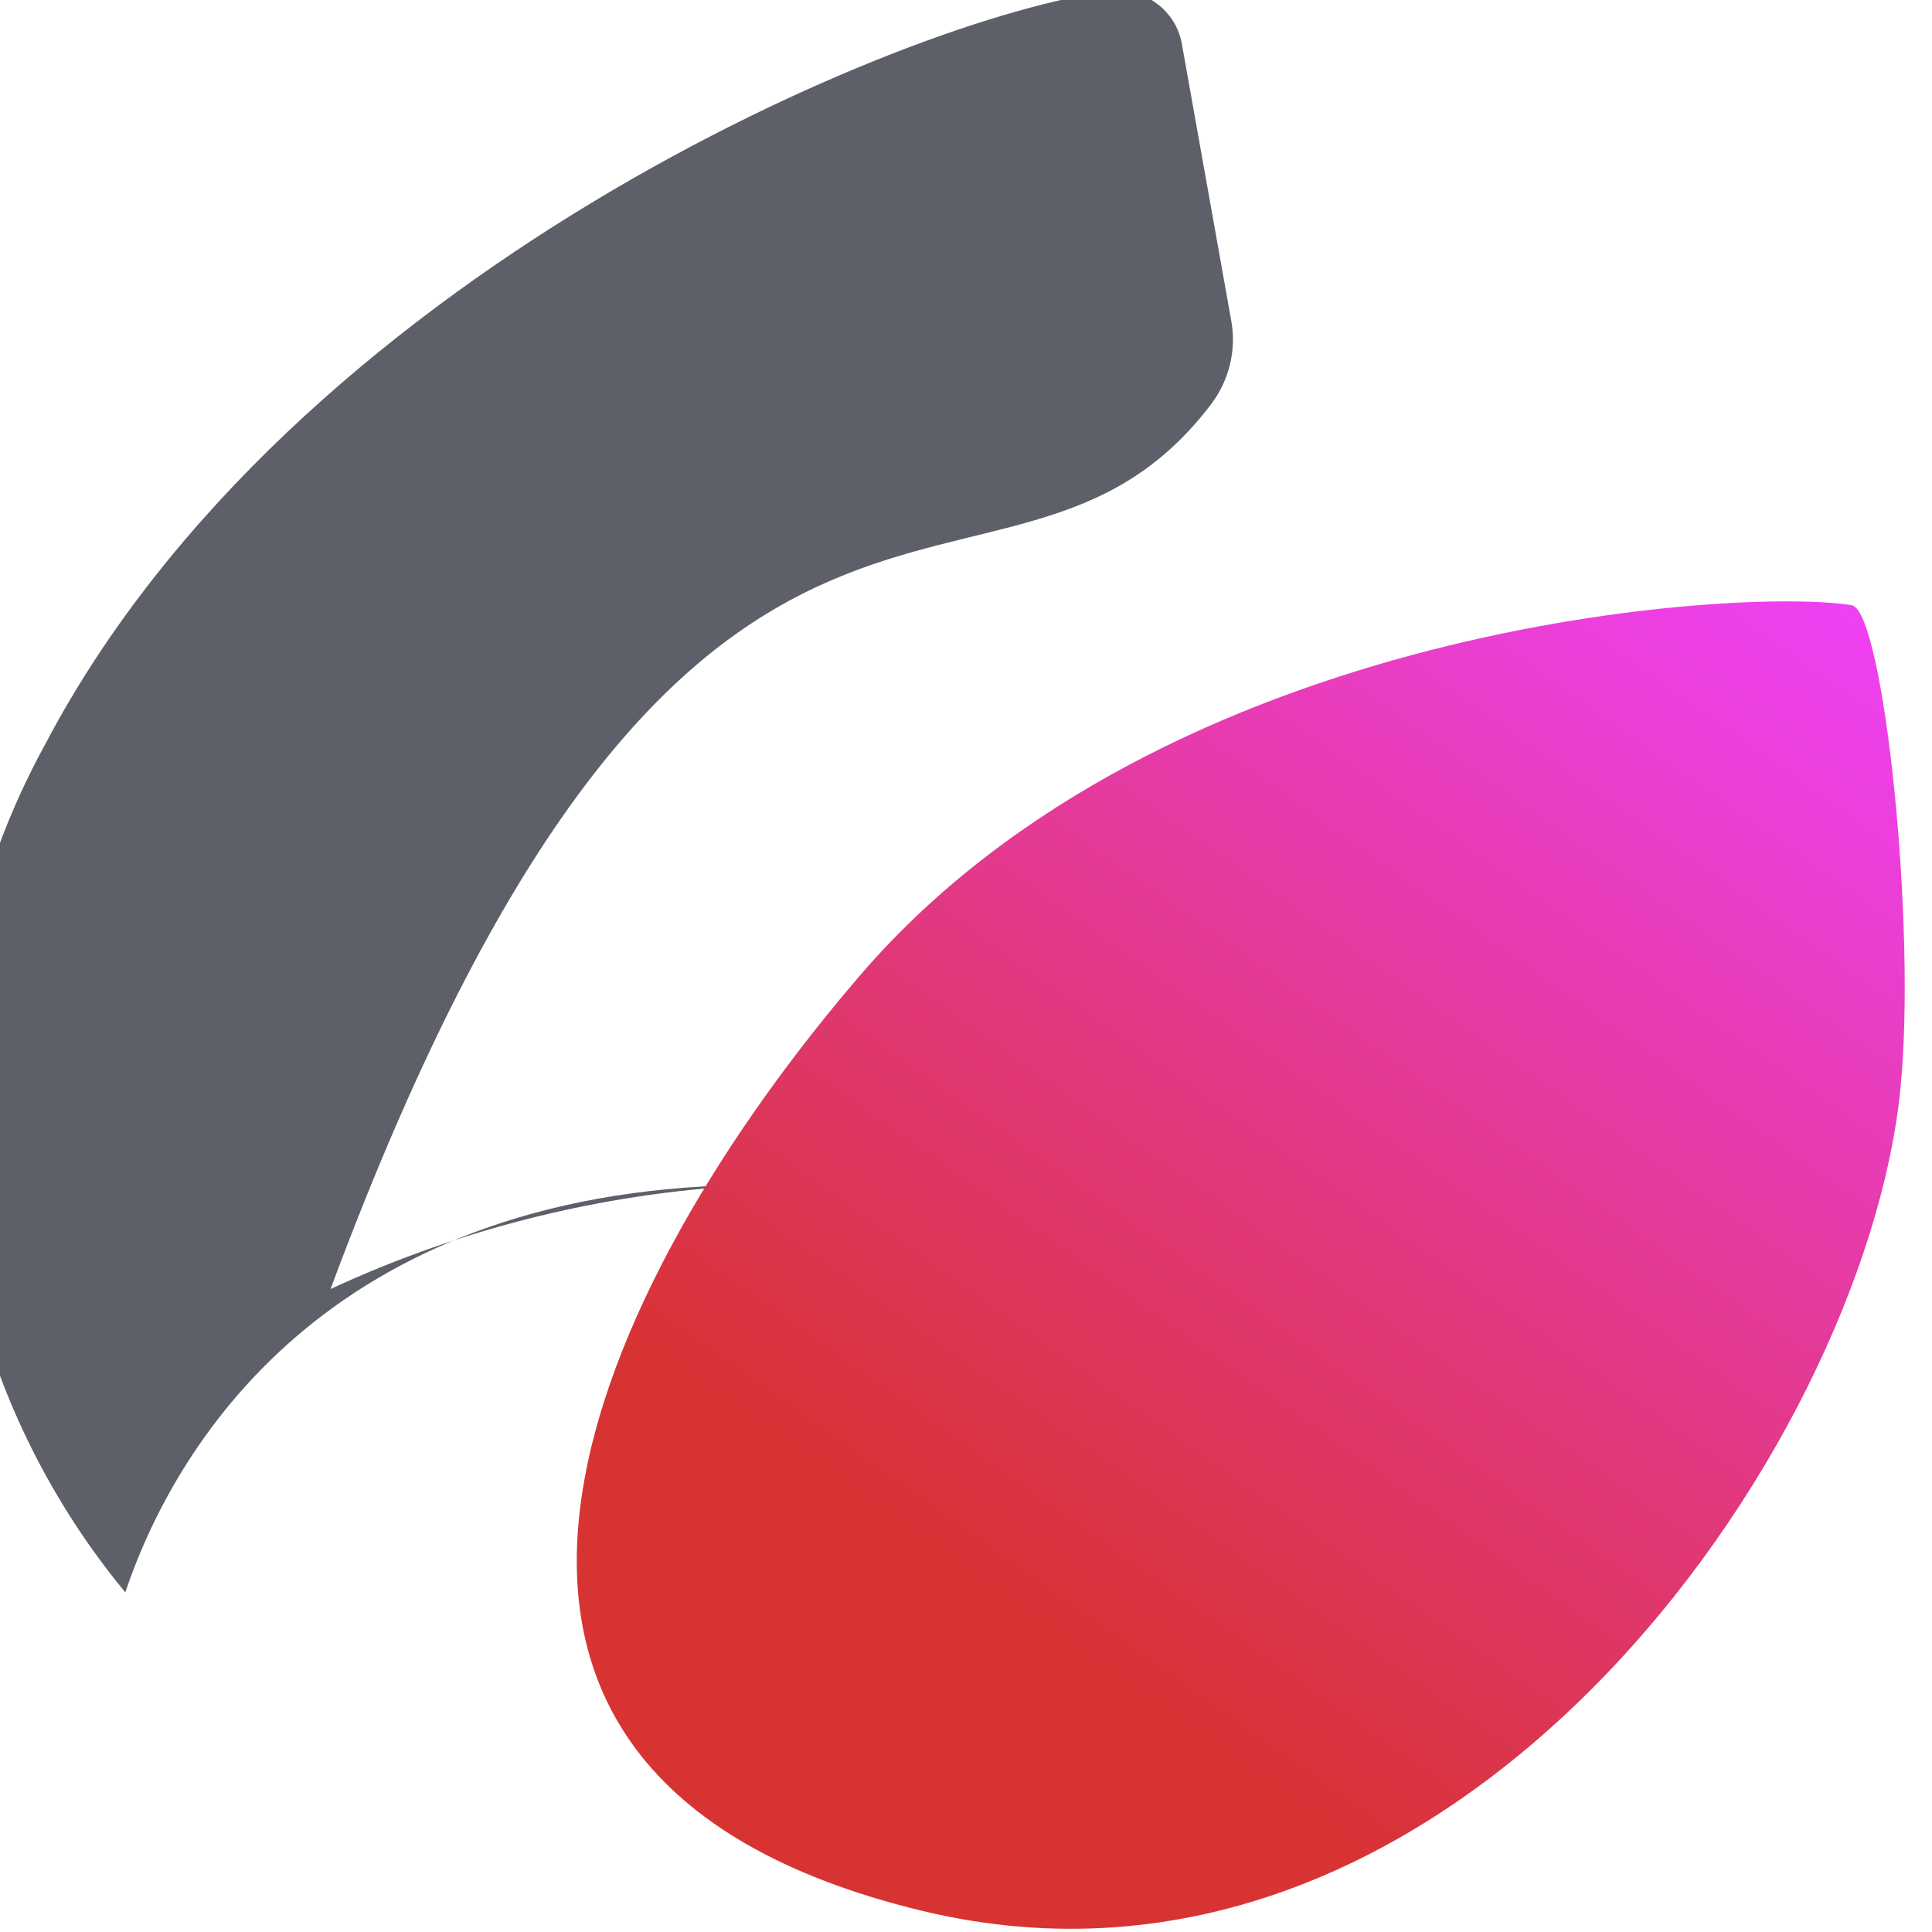
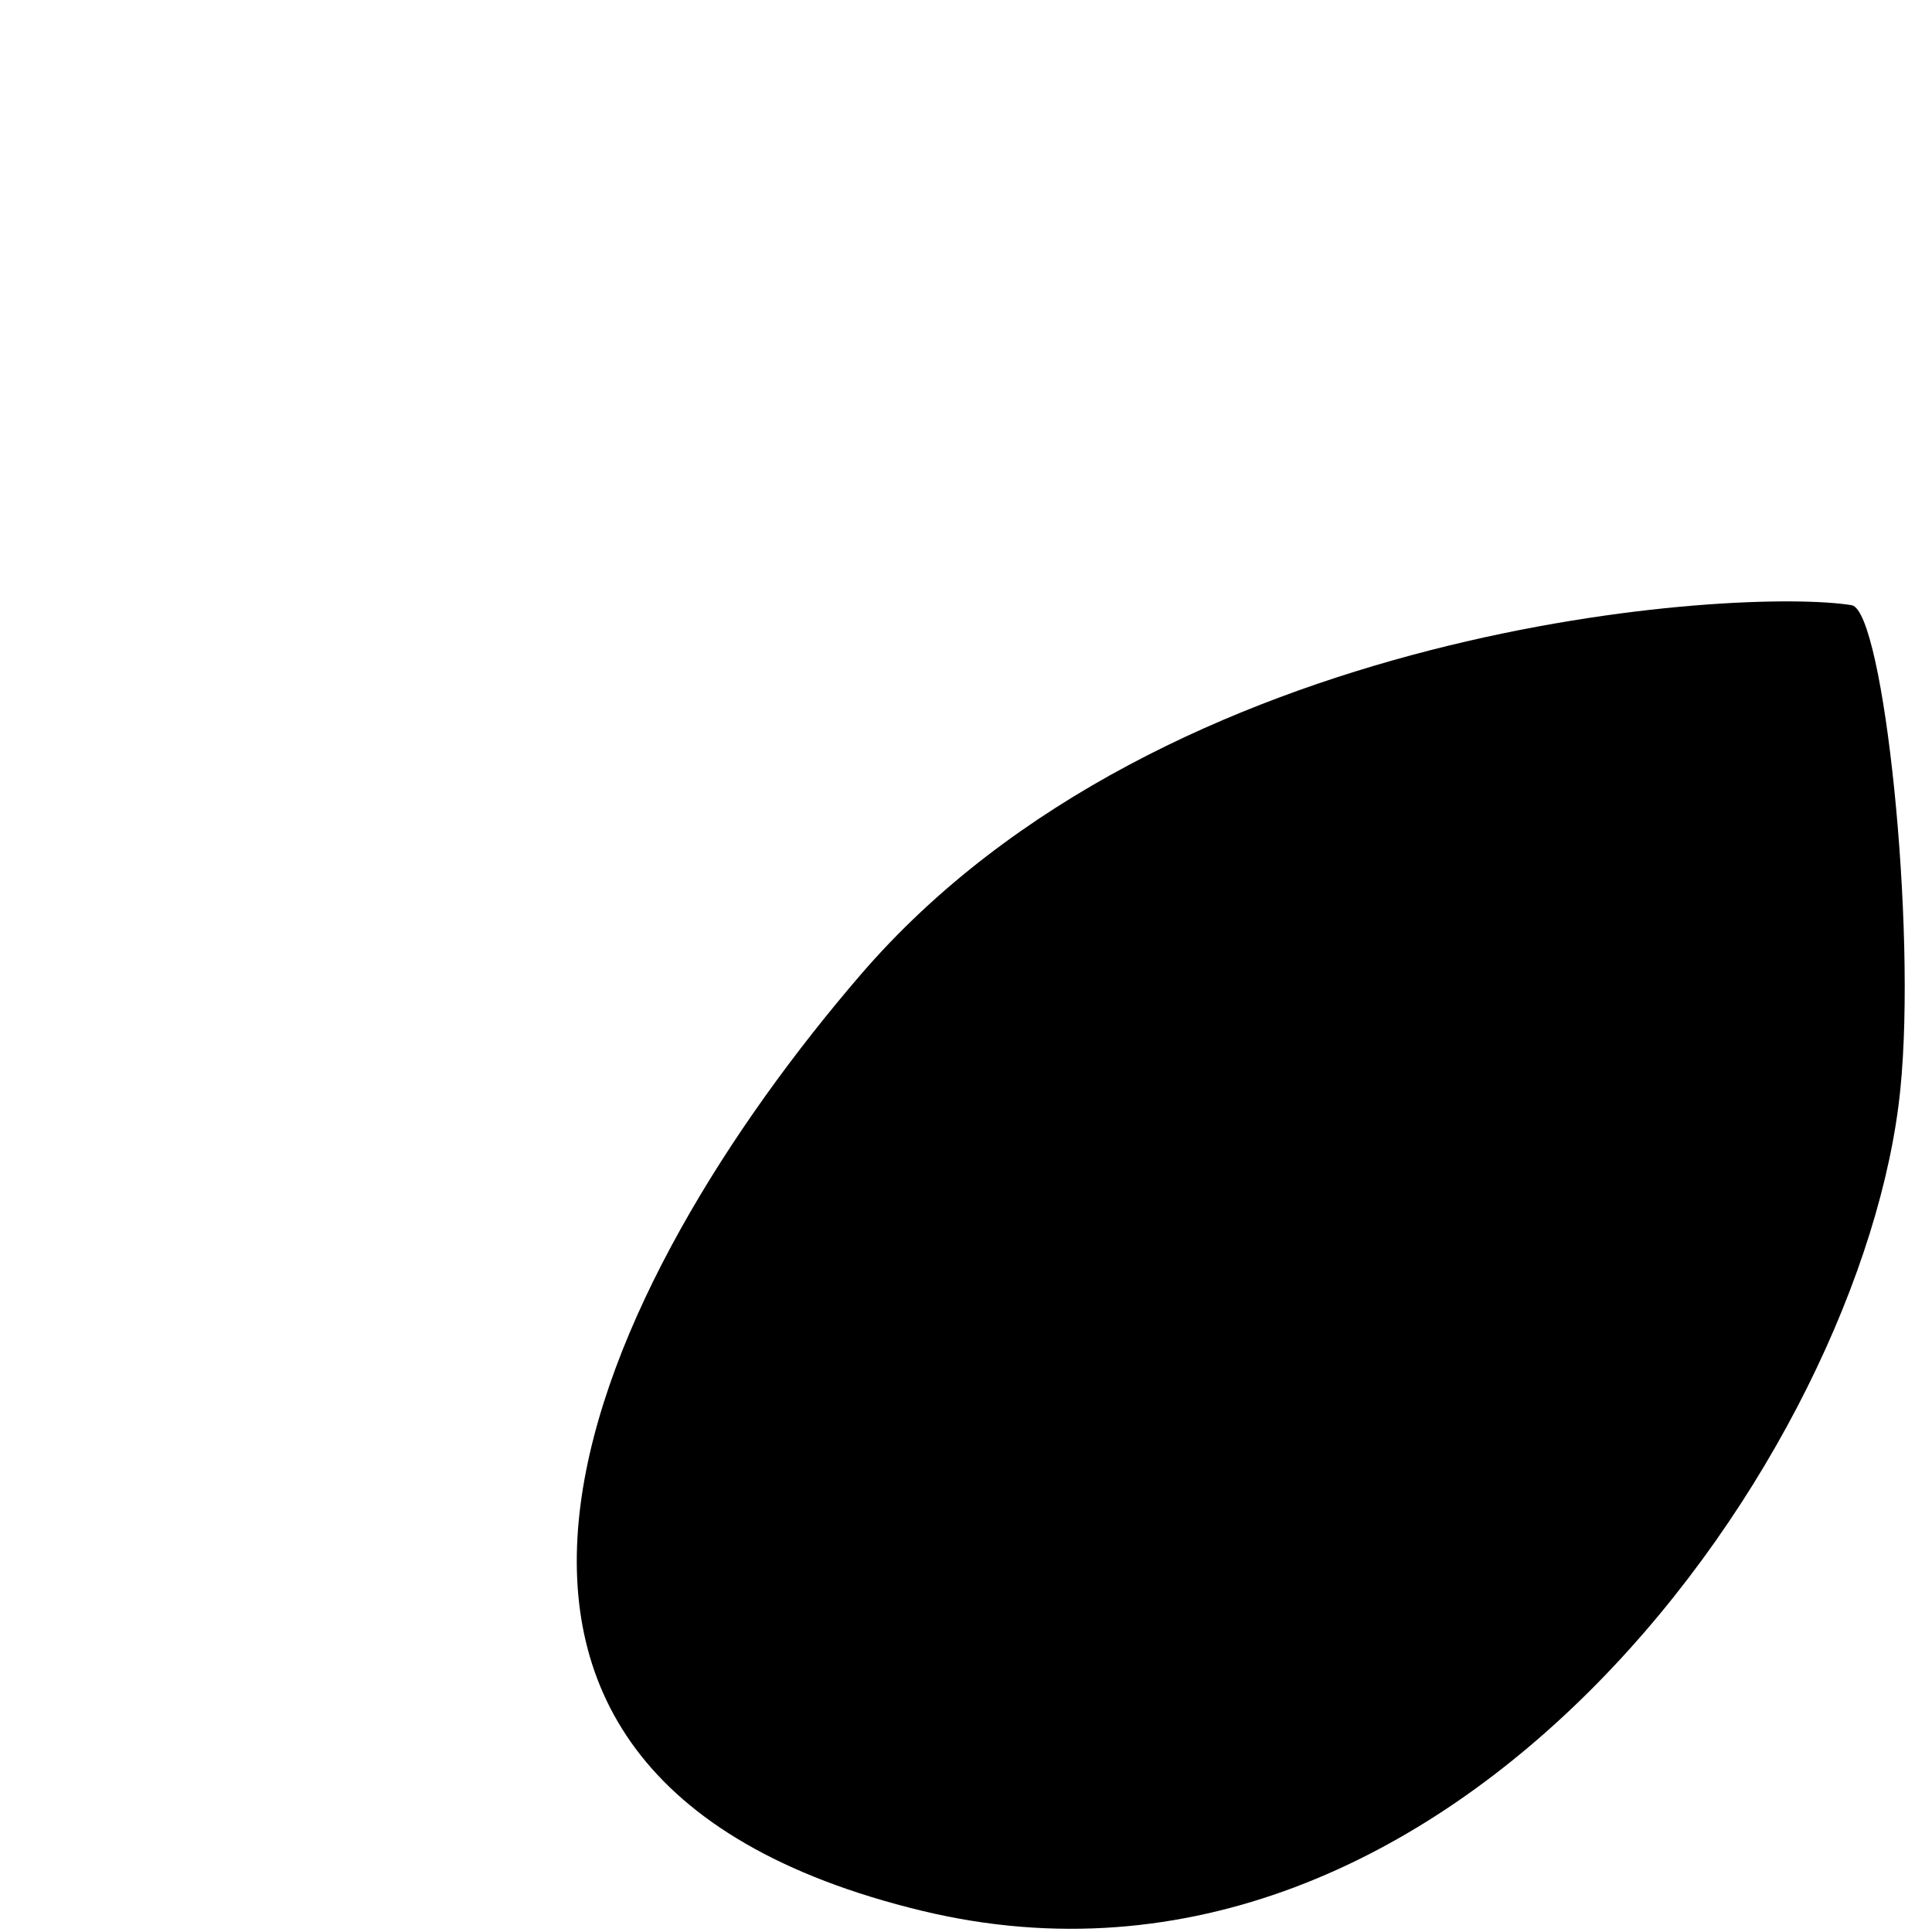
<svg xmlns="http://www.w3.org/2000/svg" fill="none" viewBox="0 0 128 128">
-   <path d="M50.4 78.5a75.1 75.1 0 0 0-28.5 6.9c24.2-65.1 44.7-40.5 58.4-58.7 1.1-1.5 1.6-3.4 1.3-5.3l-3.3-18.5c-.4-2.2-2.4-3.7-4.7-3.5C60 1.1 19.3 18.3 3 49.3a50.3 50.3 0 0 0 5.3 56.2c3.5-10.4 14.1-27 42.1-27z" fill="#5D6069" />
+   <path d="M50.4 78.5a75.1 75.1 0 0 0-28.5 6.9c24.2-65.1 44.7-40.5 58.4-58.7 1.1-1.5 1.6-3.4 1.3-5.3l-3.3-18.5c-.4-2.2-2.4-3.7-4.7-3.5C60 1.1 19.3 18.3 3 49.3a50.3 50.3 0 0 0 5.3 56.2c3.5-10.4 14.1-27 42.1-27z" fill="oklch(0.49 0.015 271.104)" />
  <path d="M122.7 40.1c-7.2-1.2-45.5 1-65.7 24.5-17.2 20-33.6 52.9 4.1 62 35.3 8.5 62.4-30.6 64.8-54.4 1.1-10.8-1.1-31.6-3.2-32.1z" fill="url(#gradient1)" />
  <defs>
    <linearGradient id="gradient1" x1="78.5" y1="115.2" x2="131.3" y2="40.6" gradientUnits="userSpaceOnUse">
-       <stop stop-color="#D83333" />
-       <stop offset="1" stop-color="#F041FF" />
+       <stop stop-color="oklch(0.58 0.201 26.177)" />
+       <stop offset="1" stop-color="oklch(0.704 0.286 324.505)" />
    </linearGradient>
  </defs>
</svg>
